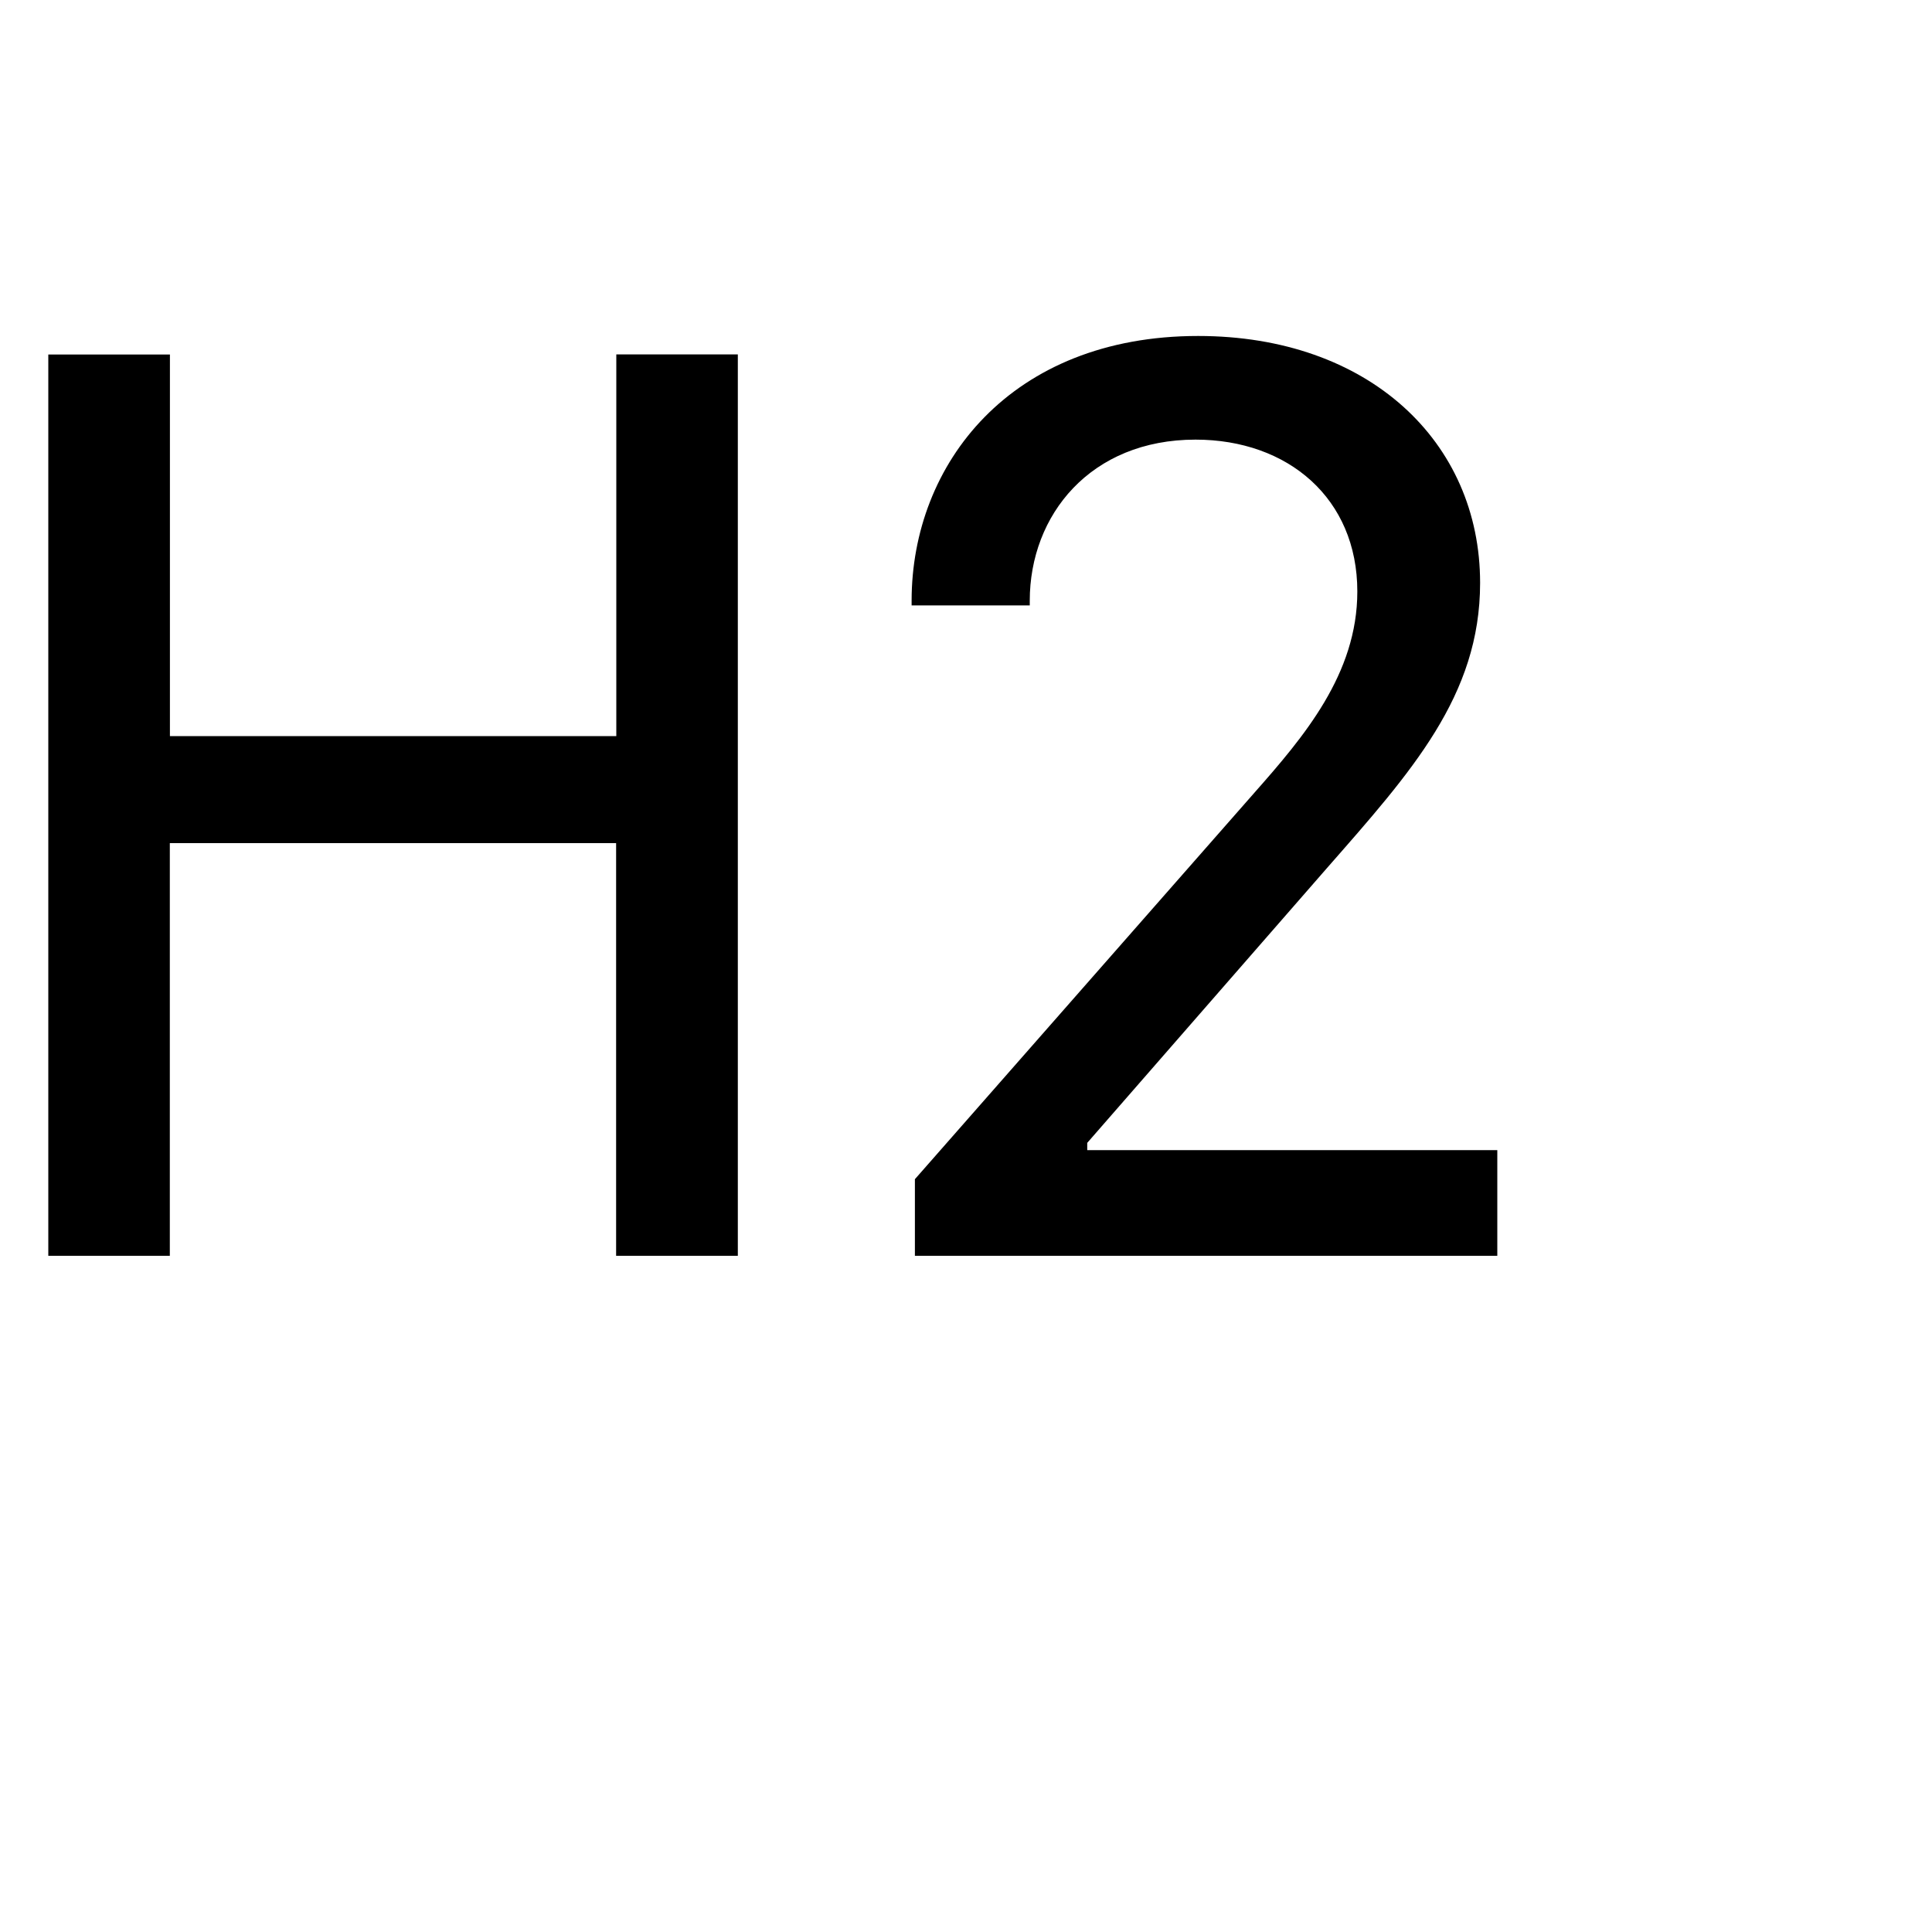
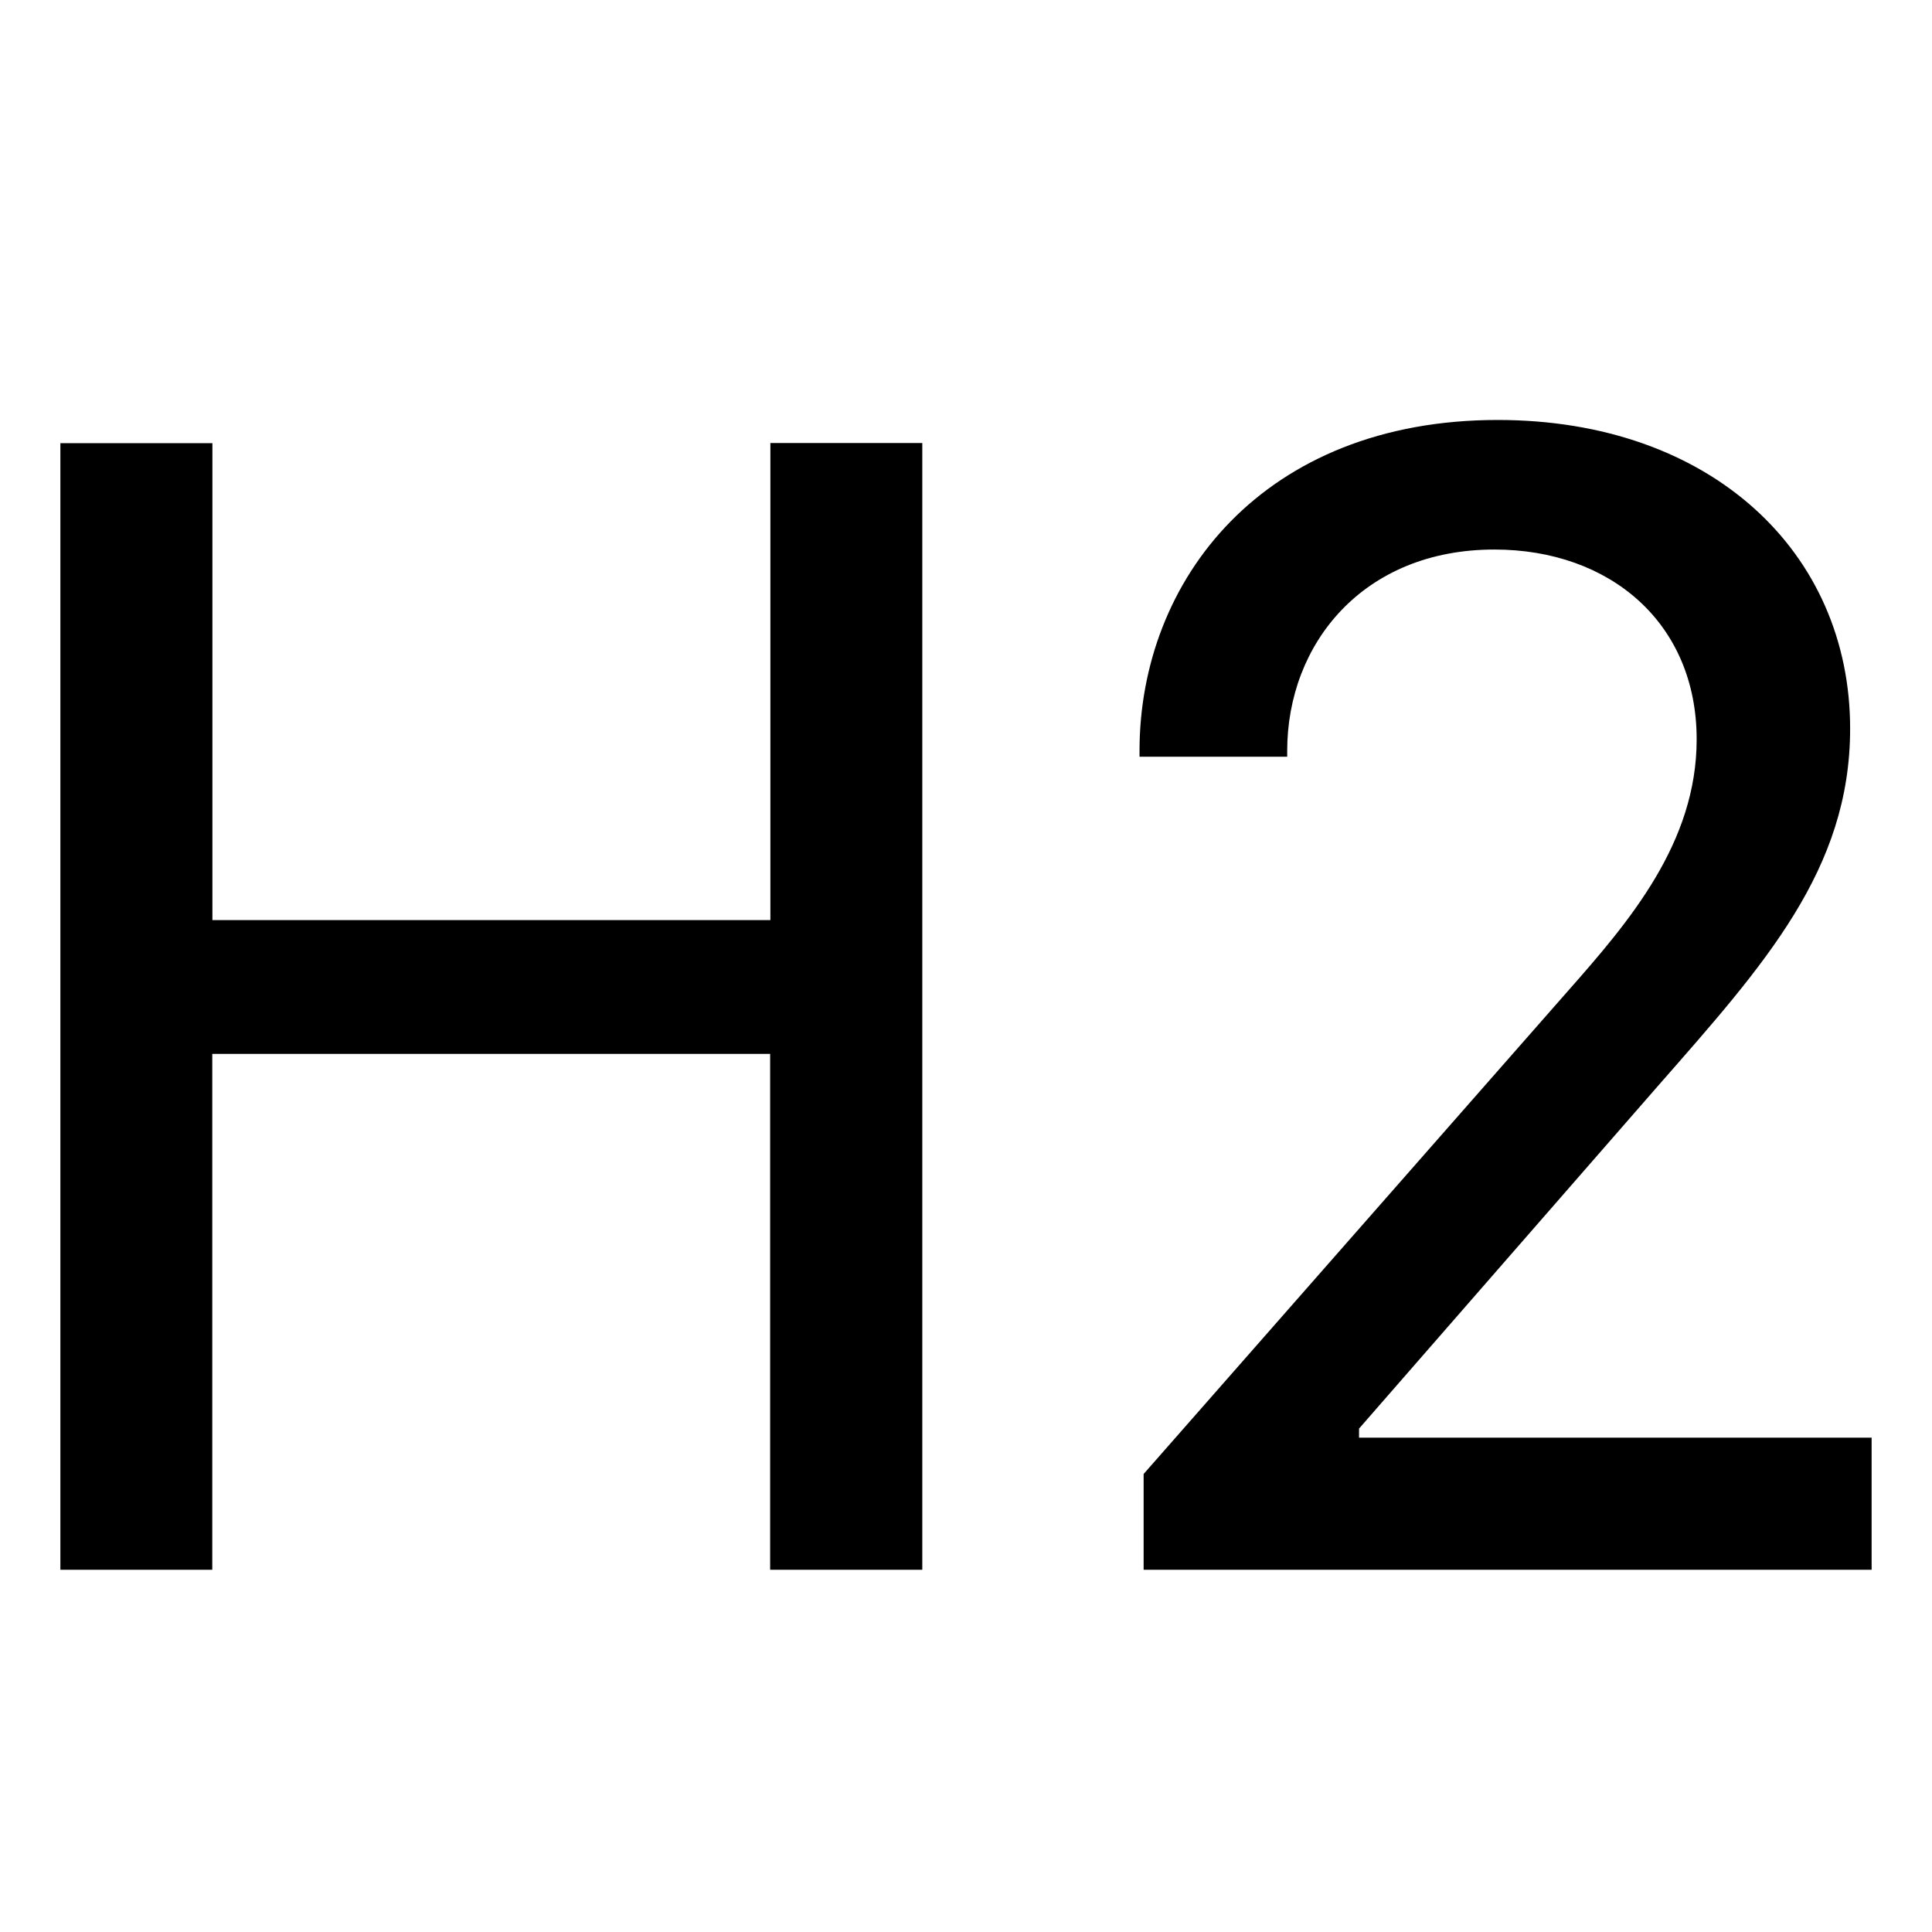
- <svg xmlns="http://www.w3.org/2000/svg" viewBox="0 0 20 20" fill="currentColor" class="bi bi-type-h2">
-   <path d="M7.638 13V3.669H6.38V7.62H1.759V3.67H.5V13h1.258V8.728h4.62V13h1.259zm3.022-6.733v-.048c0-.889.63-1.668 1.716-1.668.957 0 1.675.608 1.675 1.572 0 .855-.554 1.504-1.067 2.085l-3.513 3.999V13H15.5v-1.094h-4.245v-.075l2.481-2.844c.875-.998 1.586-1.784 1.586-2.953 0-1.463-1.155-2.556-2.919-2.556-1.941 0-2.966 1.326-2.966 2.74v.049h1.223z" />
+ <svg xmlns="http://www.w3.org/2000/svg" viewBox="0 0 16 16">
+   <path fill="currentColor" d="M7.638 13V3.669H6.38V7.62H1.759V3.67H.5V13h1.258V8.728h4.62V13h1.259zm3.022-6.733v-.048c0-.889.63-1.668 1.716-1.668c.957 0 1.675.608 1.675 1.572c0 .855-.554 1.504-1.067 2.085l-3.513 3.999V13H15.5v-1.094h-4.245v-.075l2.481-2.844c.875-.998 1.586-1.784 1.586-2.953c0-1.463-1.155-2.556-2.919-2.556c-1.941 0-2.966 1.326-2.966 2.74v.049h1.223z" />
</svg>
